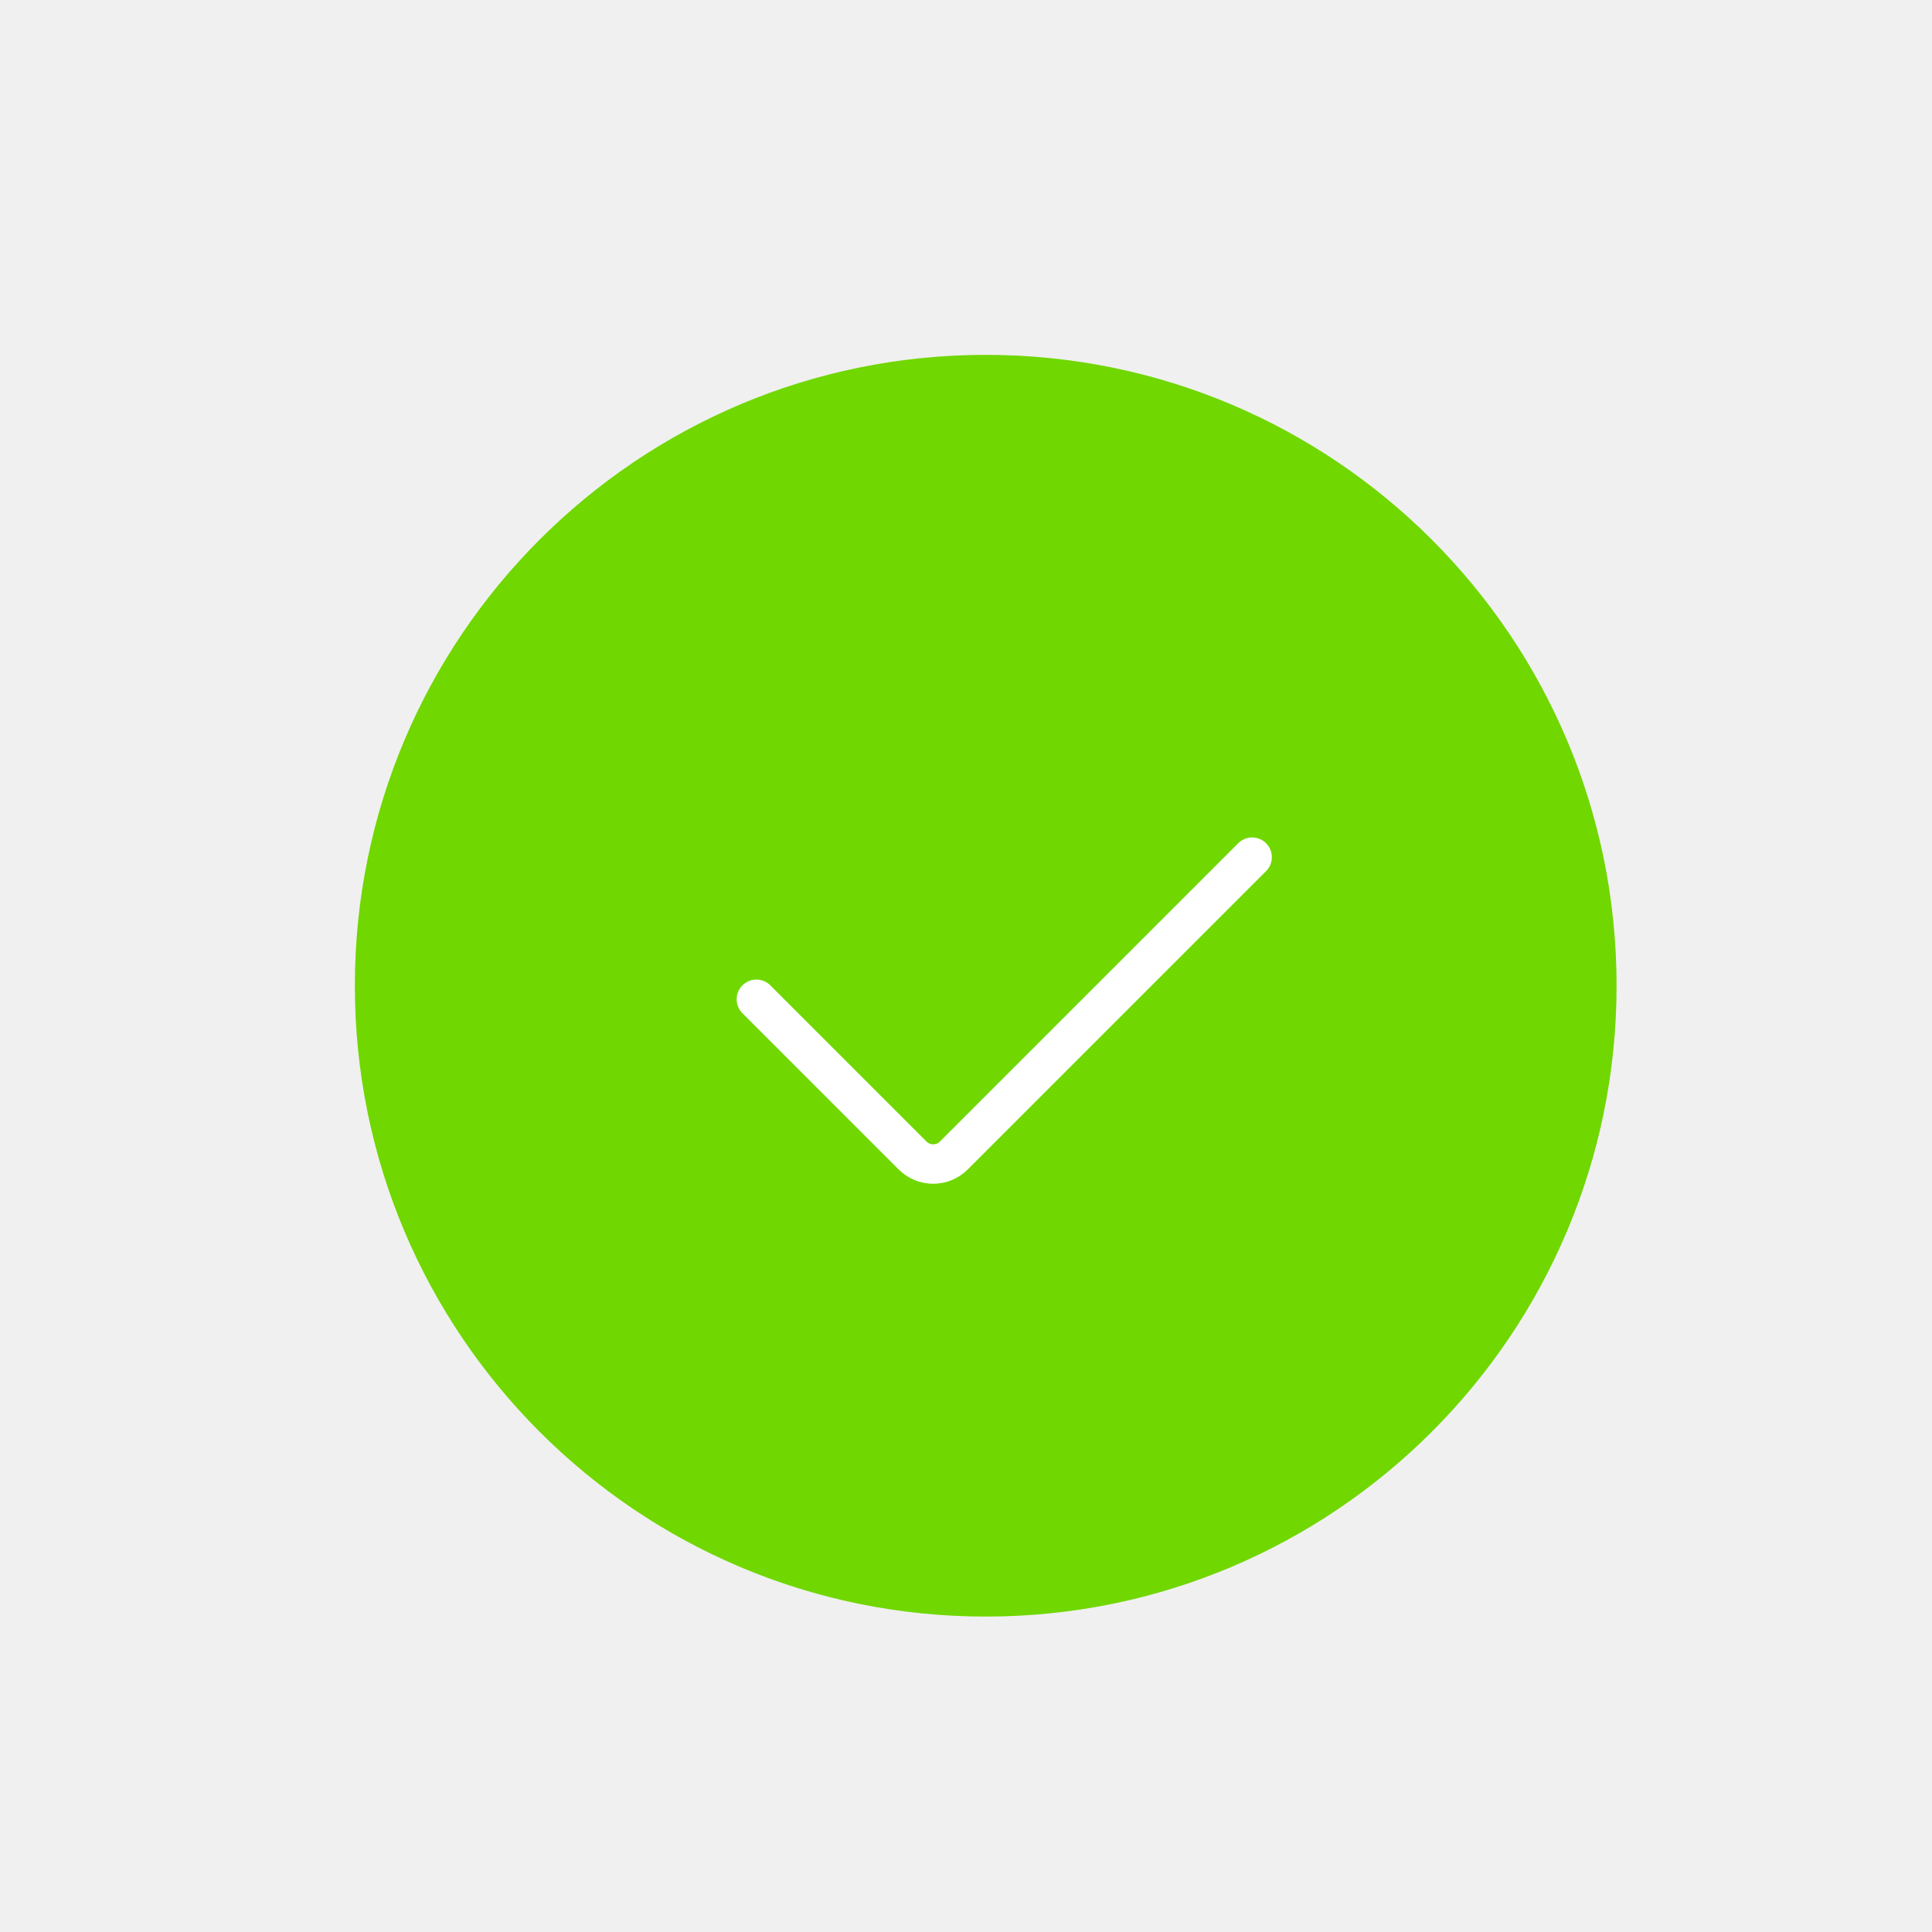
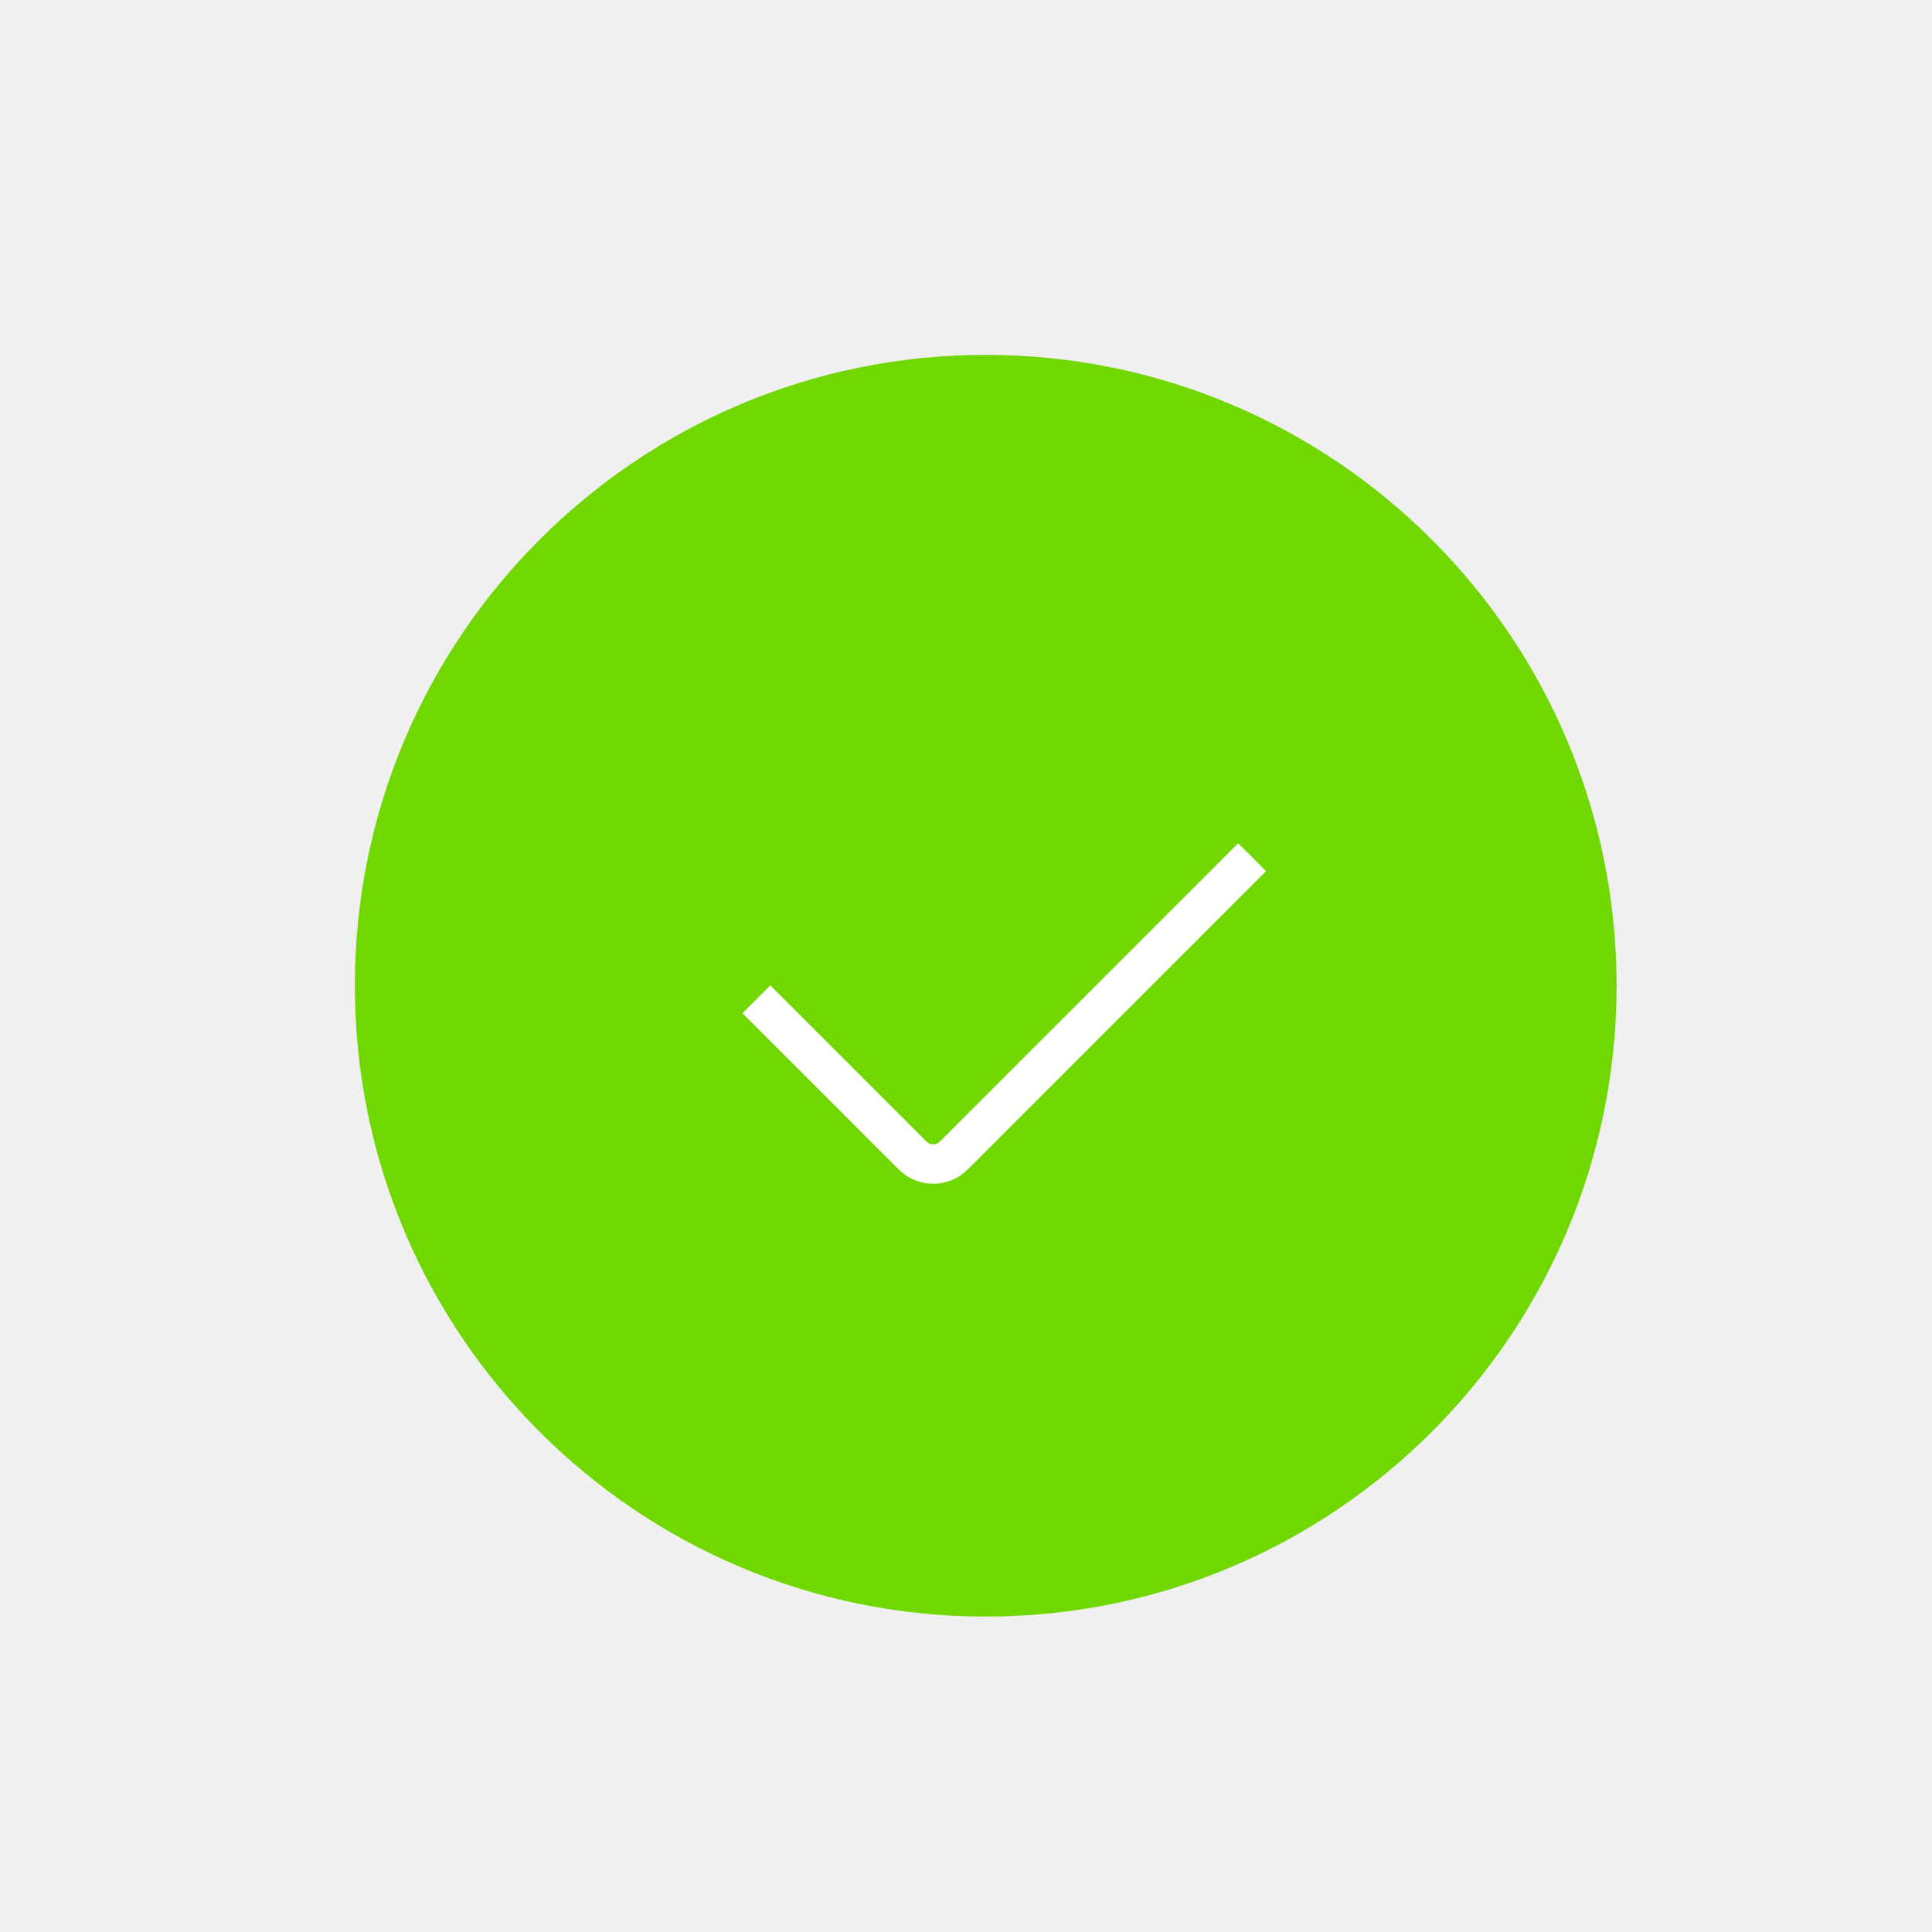
<svg xmlns="http://www.w3.org/2000/svg" width="49" height="49" viewBox="0 0 49 49" version="1.1">
  <g stroke="none" strokeWidth="1" fill="none" fillRule="evenodd">
    <g transform="translate(9 9)" fillRule="nonzero">
      <circle fill="#70D700" cx="16" cy="16" r="16" />
-       <path d="M10.183 16.344l3.963 3.963a.739.739 0 0 0 1.044 0l7.567-7.567" stroke="#FFF" strokeWidth="3.324" stroke-linecap="round" />
+       <path d="M10.183 16.344l3.963 3.963a.739.739 0 0 0 1.044 0l7.567-7.567" stroke="#FFF" strokeWidth="3.324" strokeLinecap="round" />
    </g>
  </g>
</svg>
